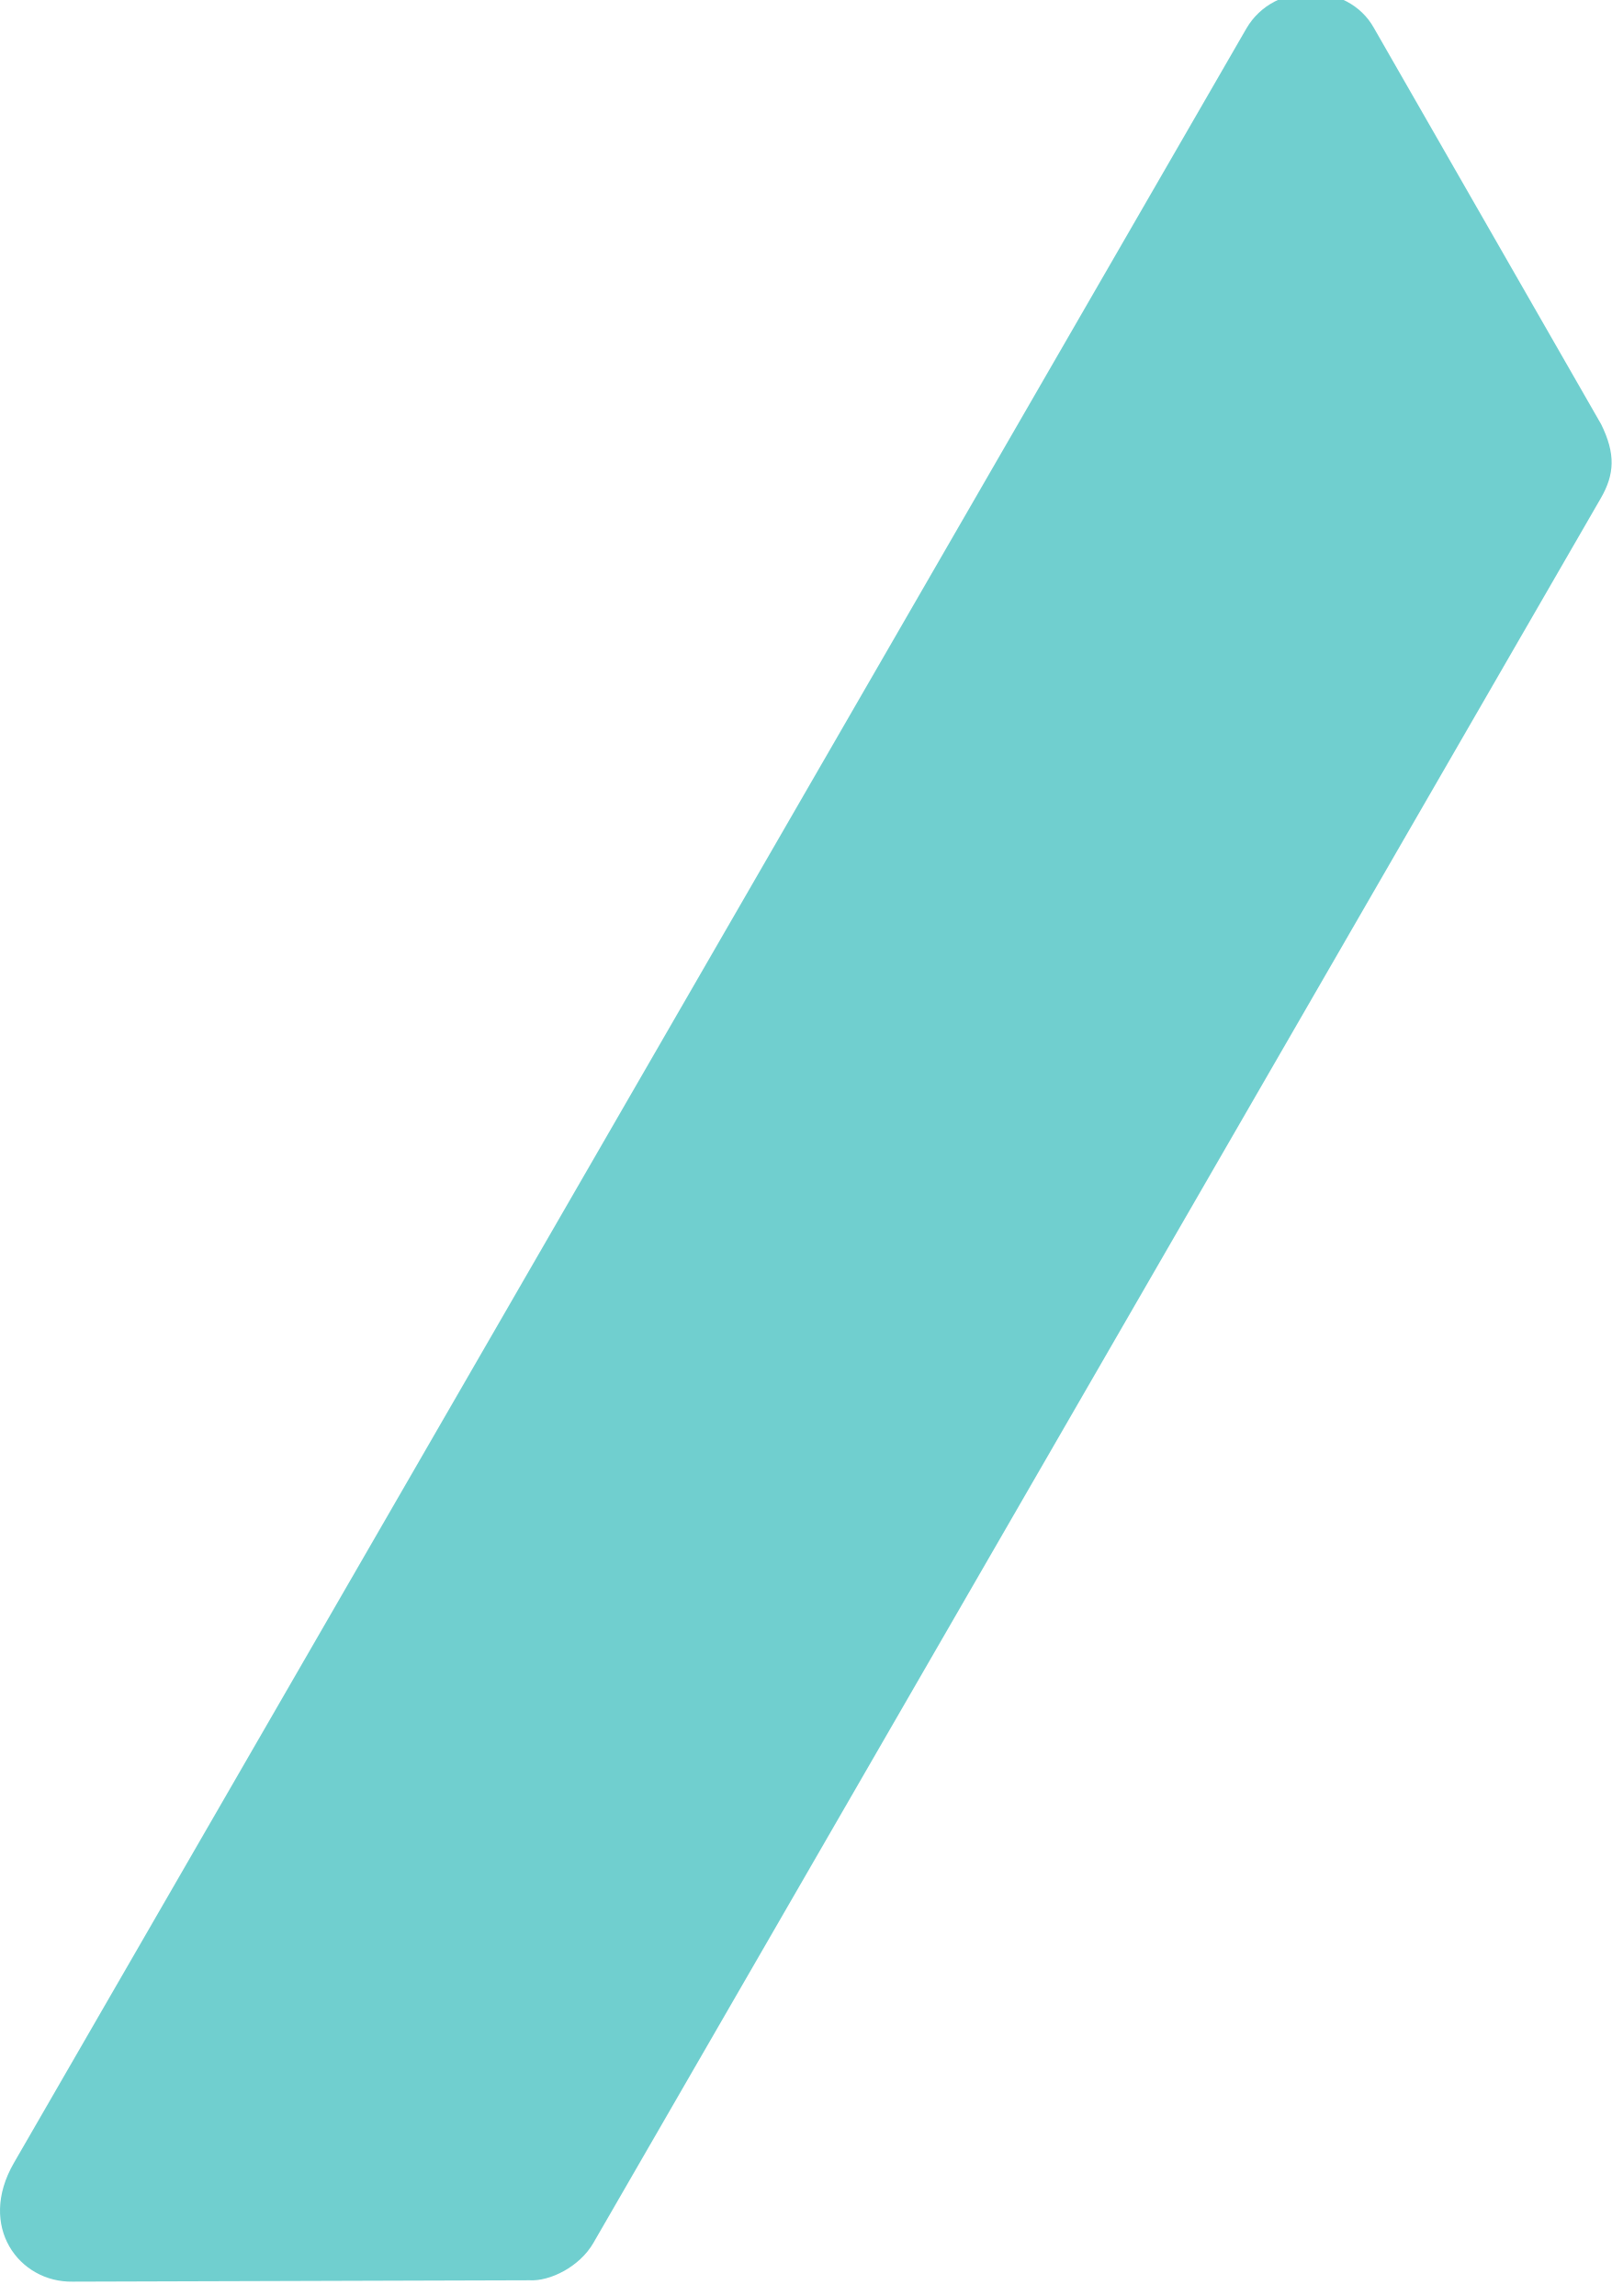
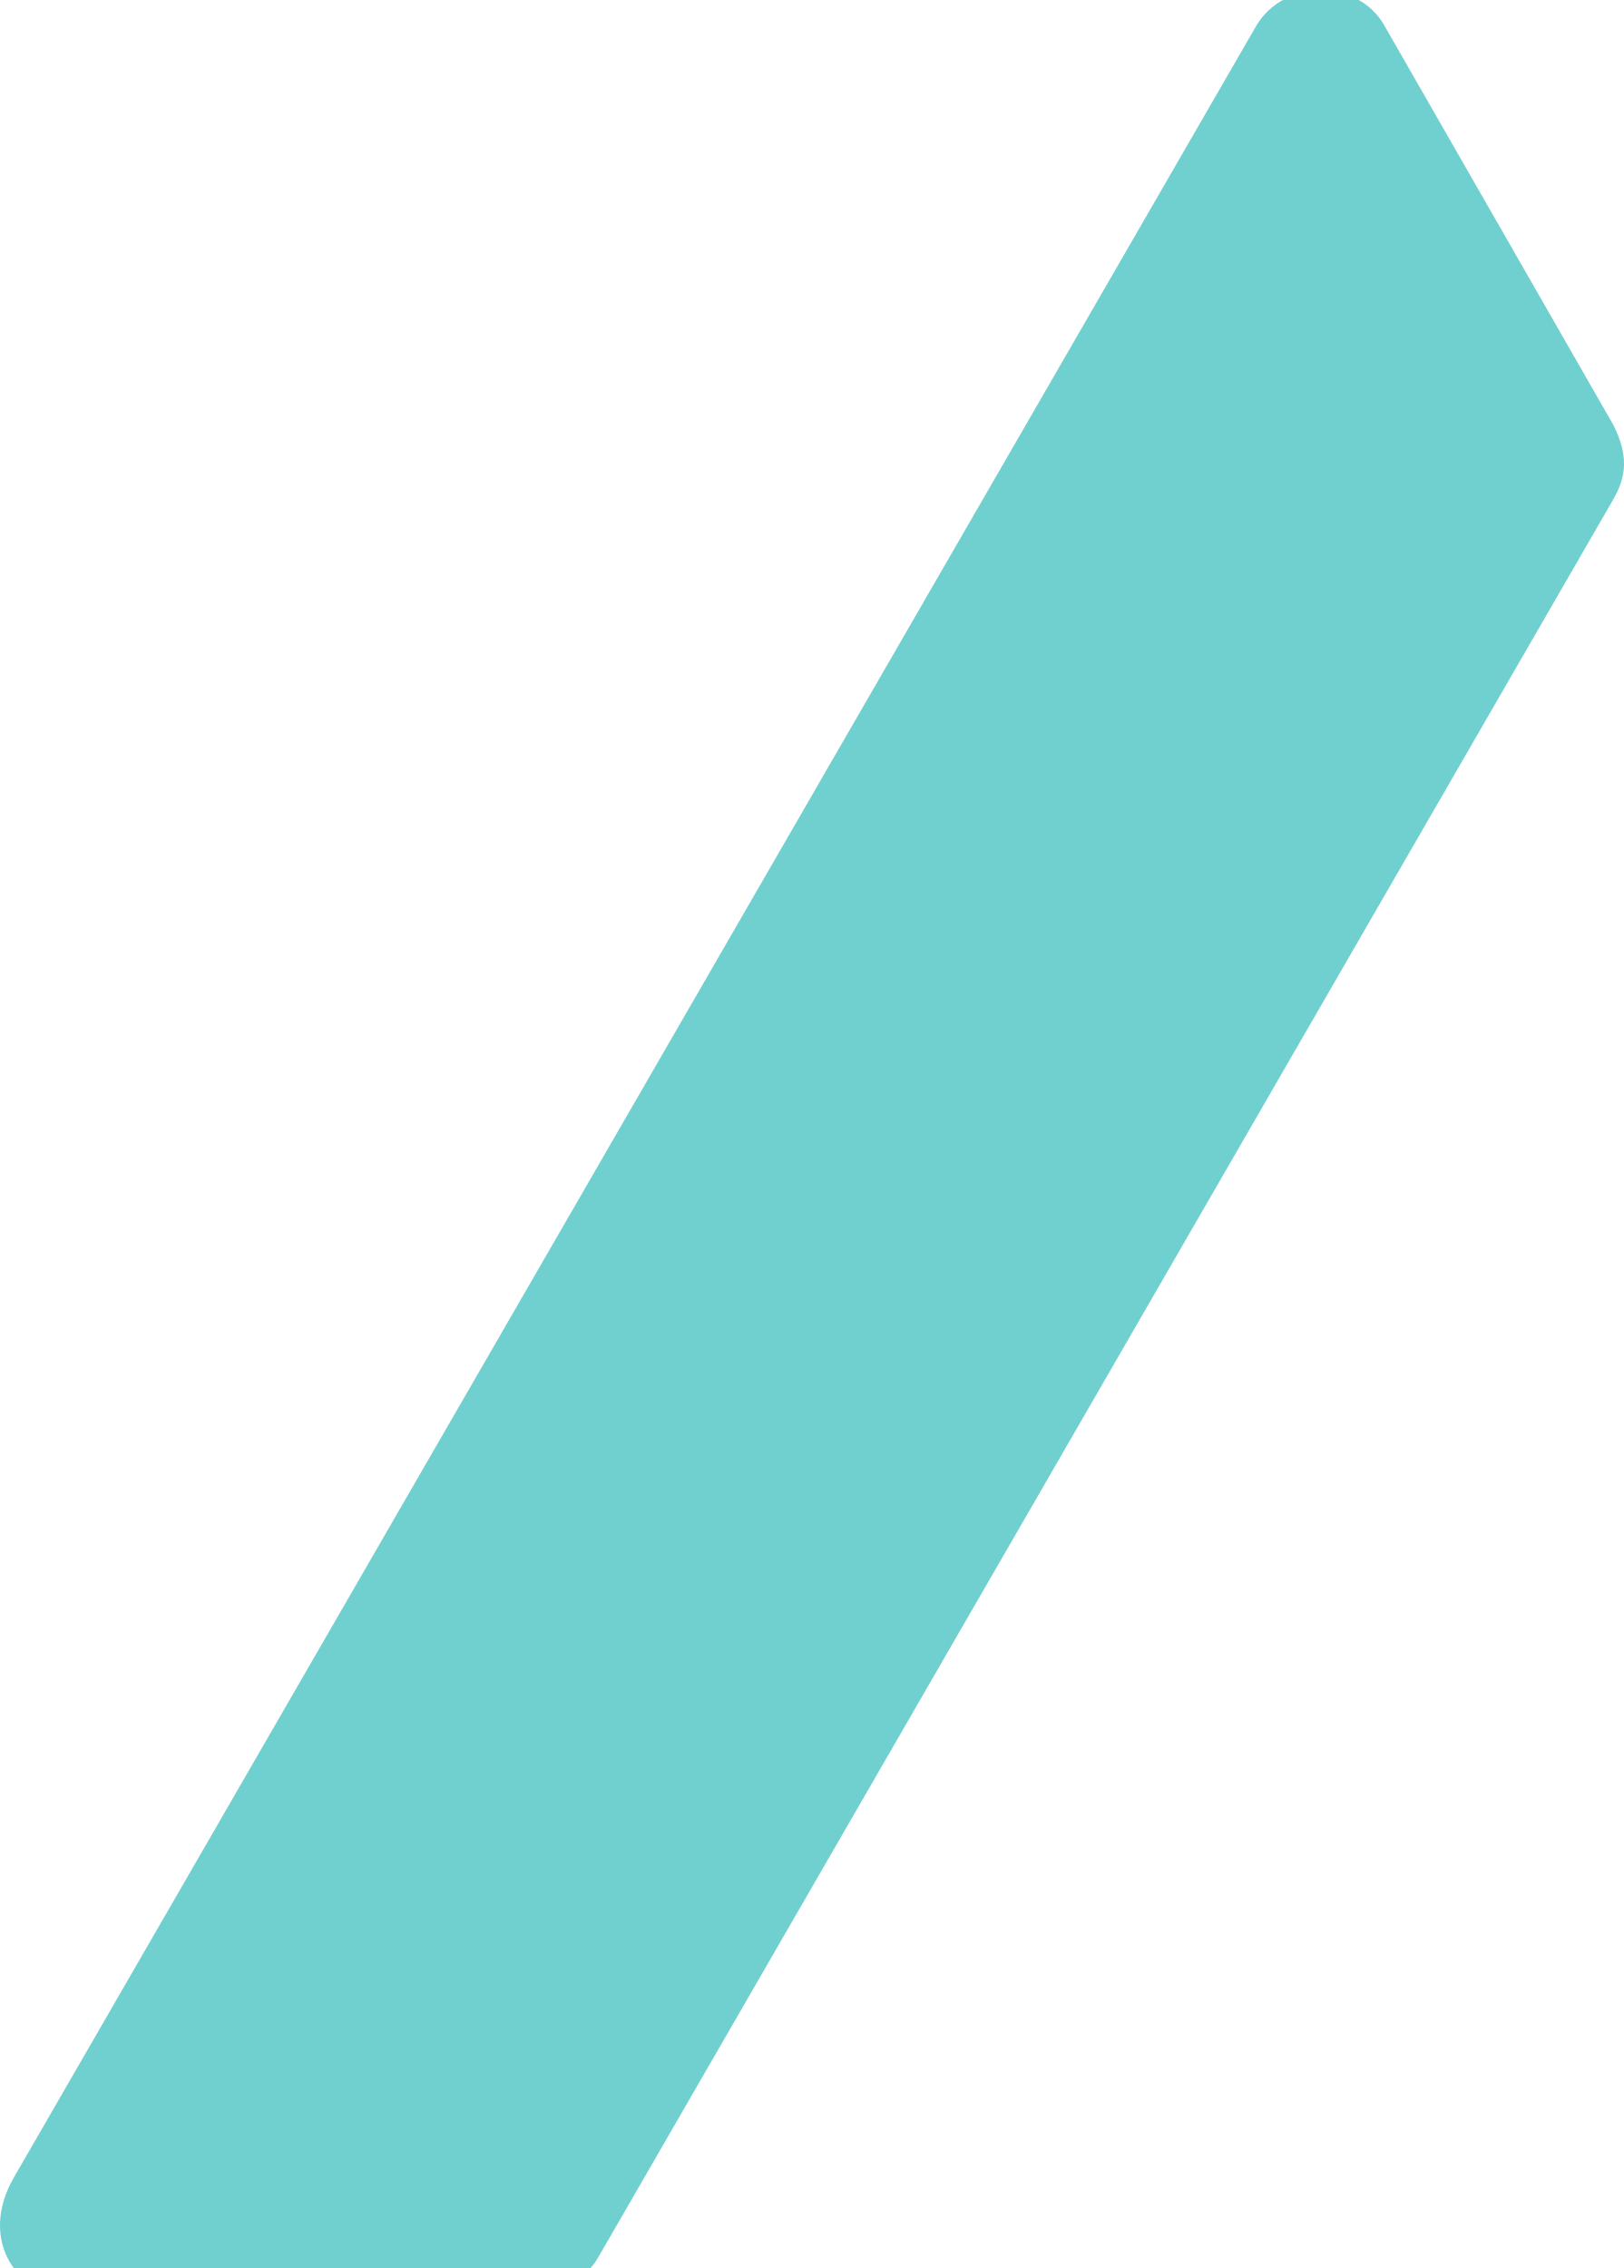
- <svg xmlns="http://www.w3.org/2000/svg" width="44.919" height="64.002" viewBox="0 0 44.919 64.002" version="1.1" id="svg4" style="fill:none">
+ <svg xmlns="http://www.w3.org/2000/svg" width="33.689" height="47.052" viewBox="0 0 33.689 47.052" version="1.1" id="svg4" style="fill:none">
  <defs id="defs8" />
-   <path d="m 2.023,63.602 12.732,-0.038 c 0.571,0.034 1.399,-0.375 1.783,-1.04 l 28.079,-48.635 c 0.384,-0.665 0.418,-1.236 0.009,-2.064 L 38.294,0.78 c -0.724,-1.305 -2.788,-1.314 -3.556,0.016 L 0.387,60.293 c -1.024,1.773 0.144,3.334 1.636,3.309 z" id="path2" style="fill:#66cccc;opacity:0.93;stroke-width:0.6" />
+   <path d="m 1.517,47.652 9.549,-0.029 c 0.428,0.026 1.049,-0.281 1.337,-0.78 L 33.463,10.367 c 0.288,-0.499 0.314,-0.927 0.007,-1.548 l -4.749,-8.284 c -0.543,-0.979 -2.091,-0.986 -2.667,0.012 L 0.29,45.17 c -0.768,1.33 0.108,2.501 1.227,2.482 z" id="path2" style="opacity:0.93;fill:#66cccc;stroke-width:0.45" />
</svg>
